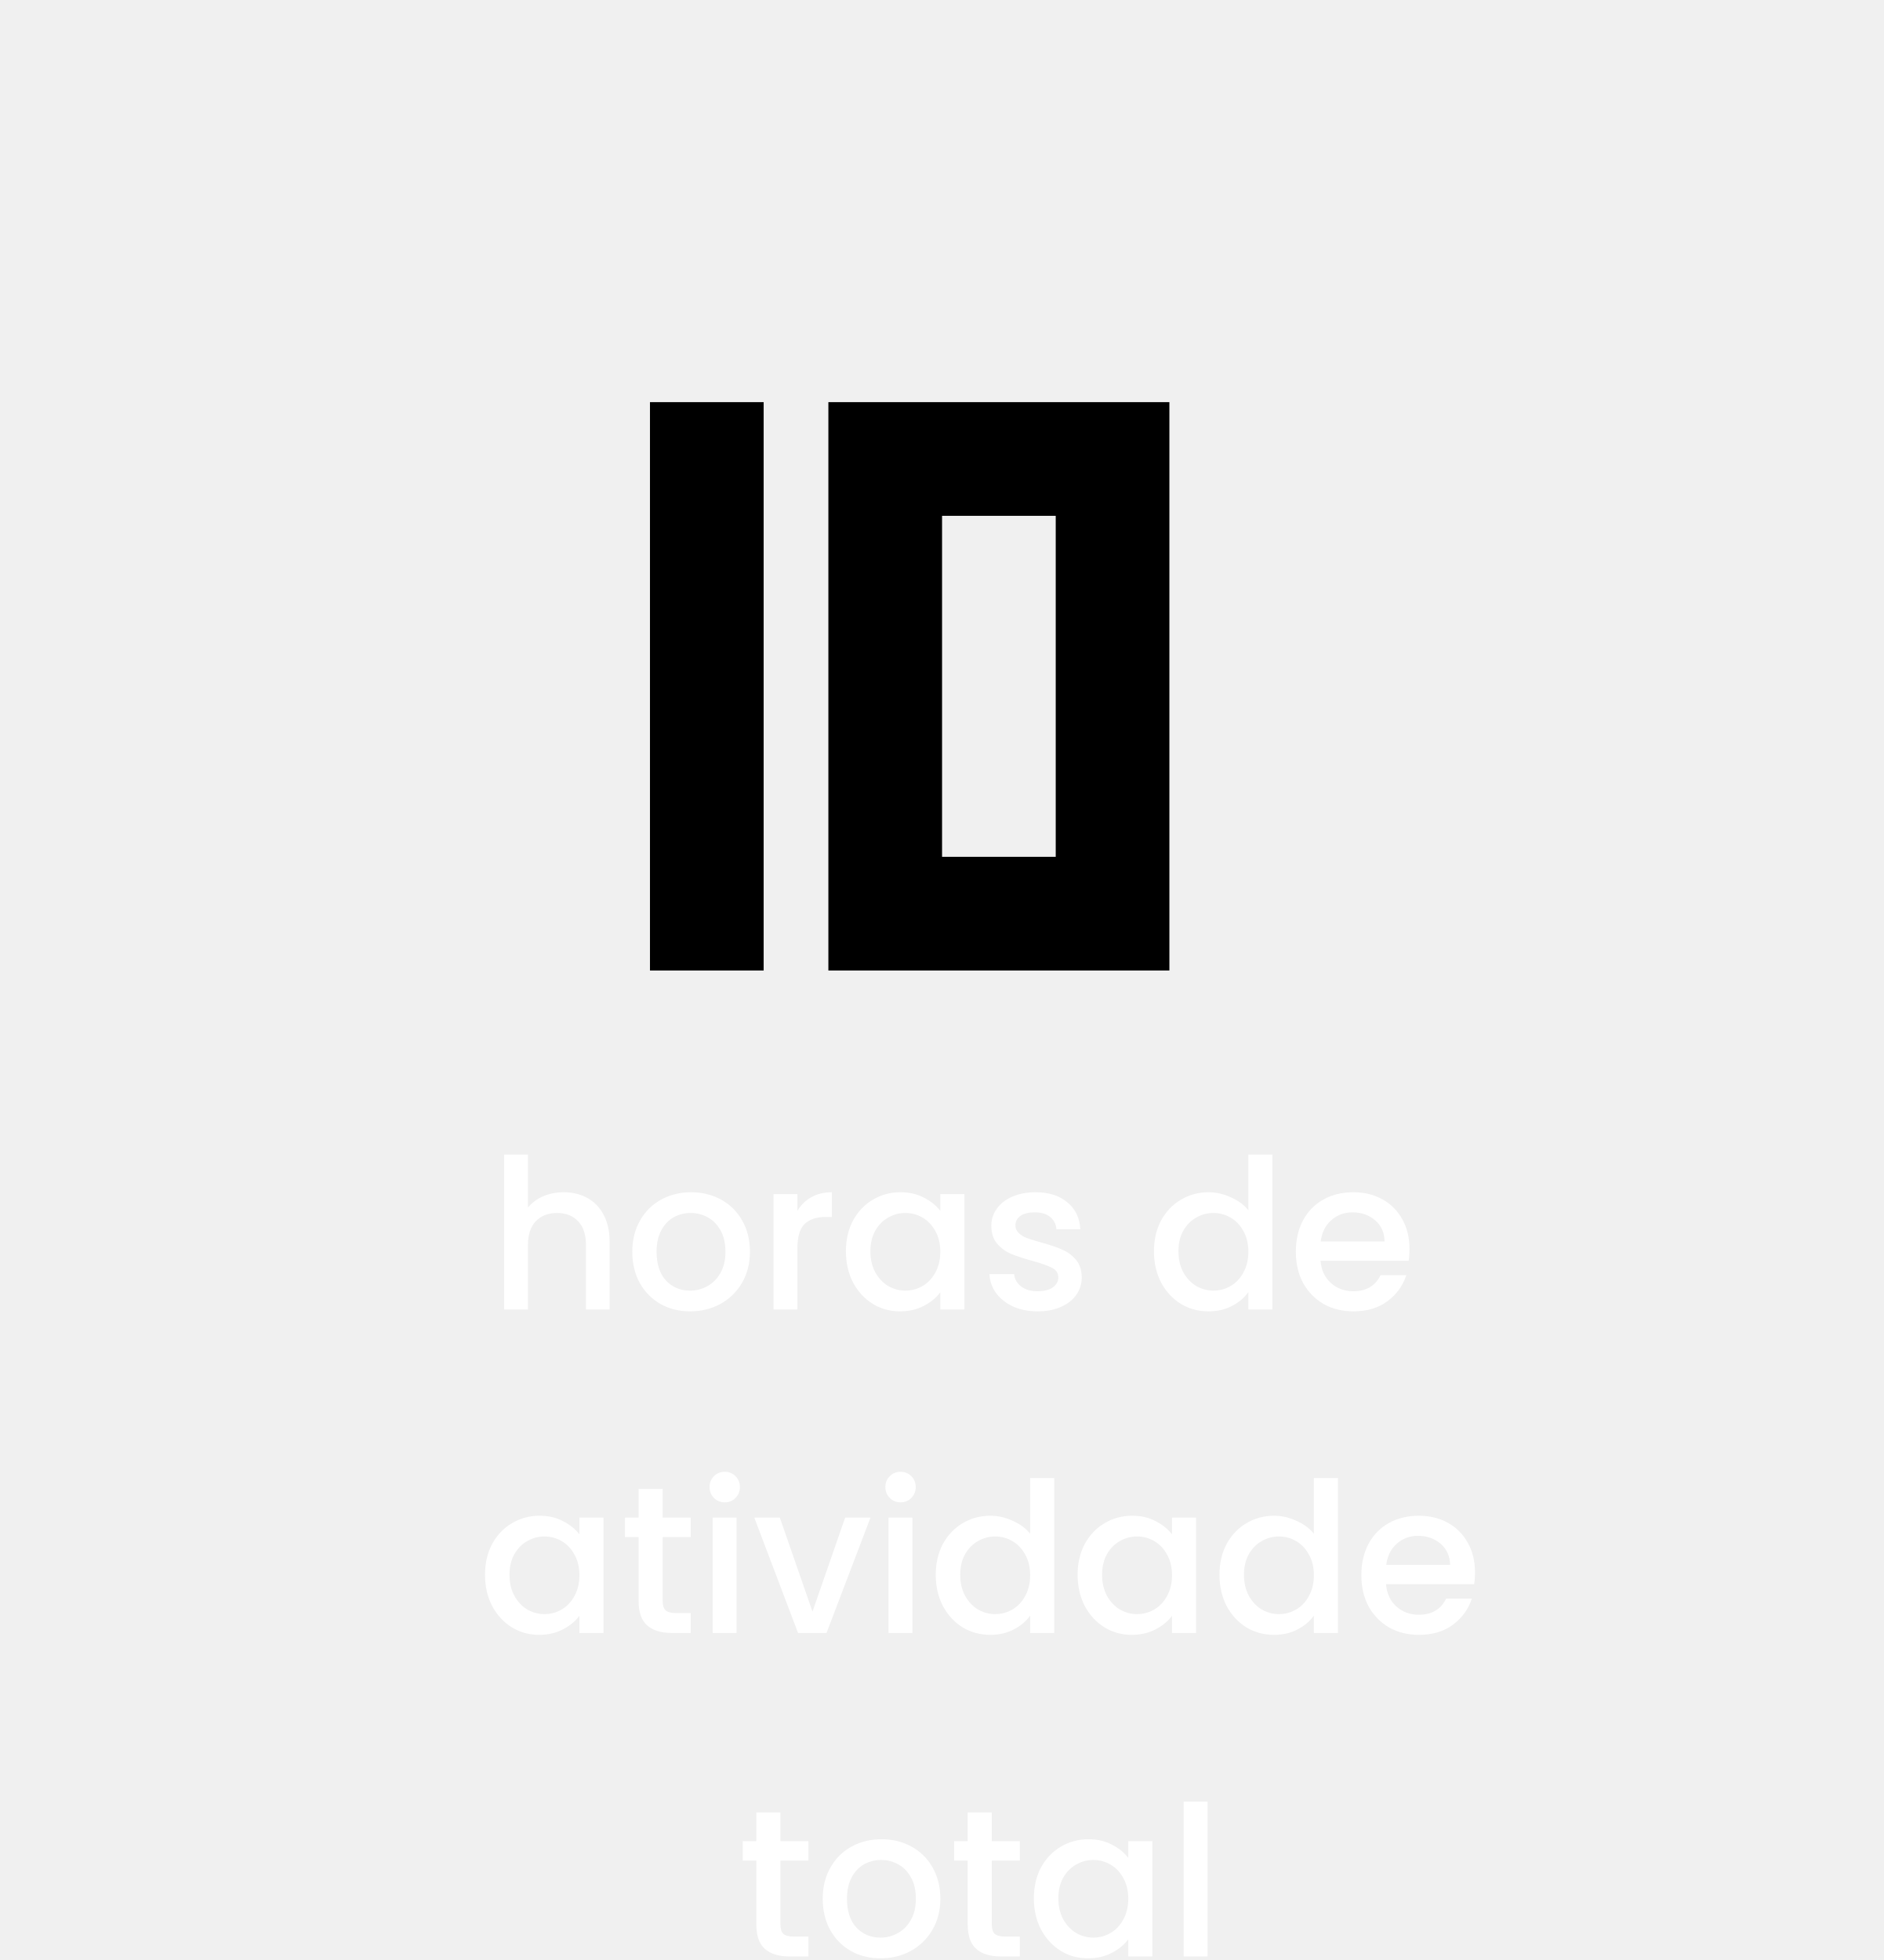
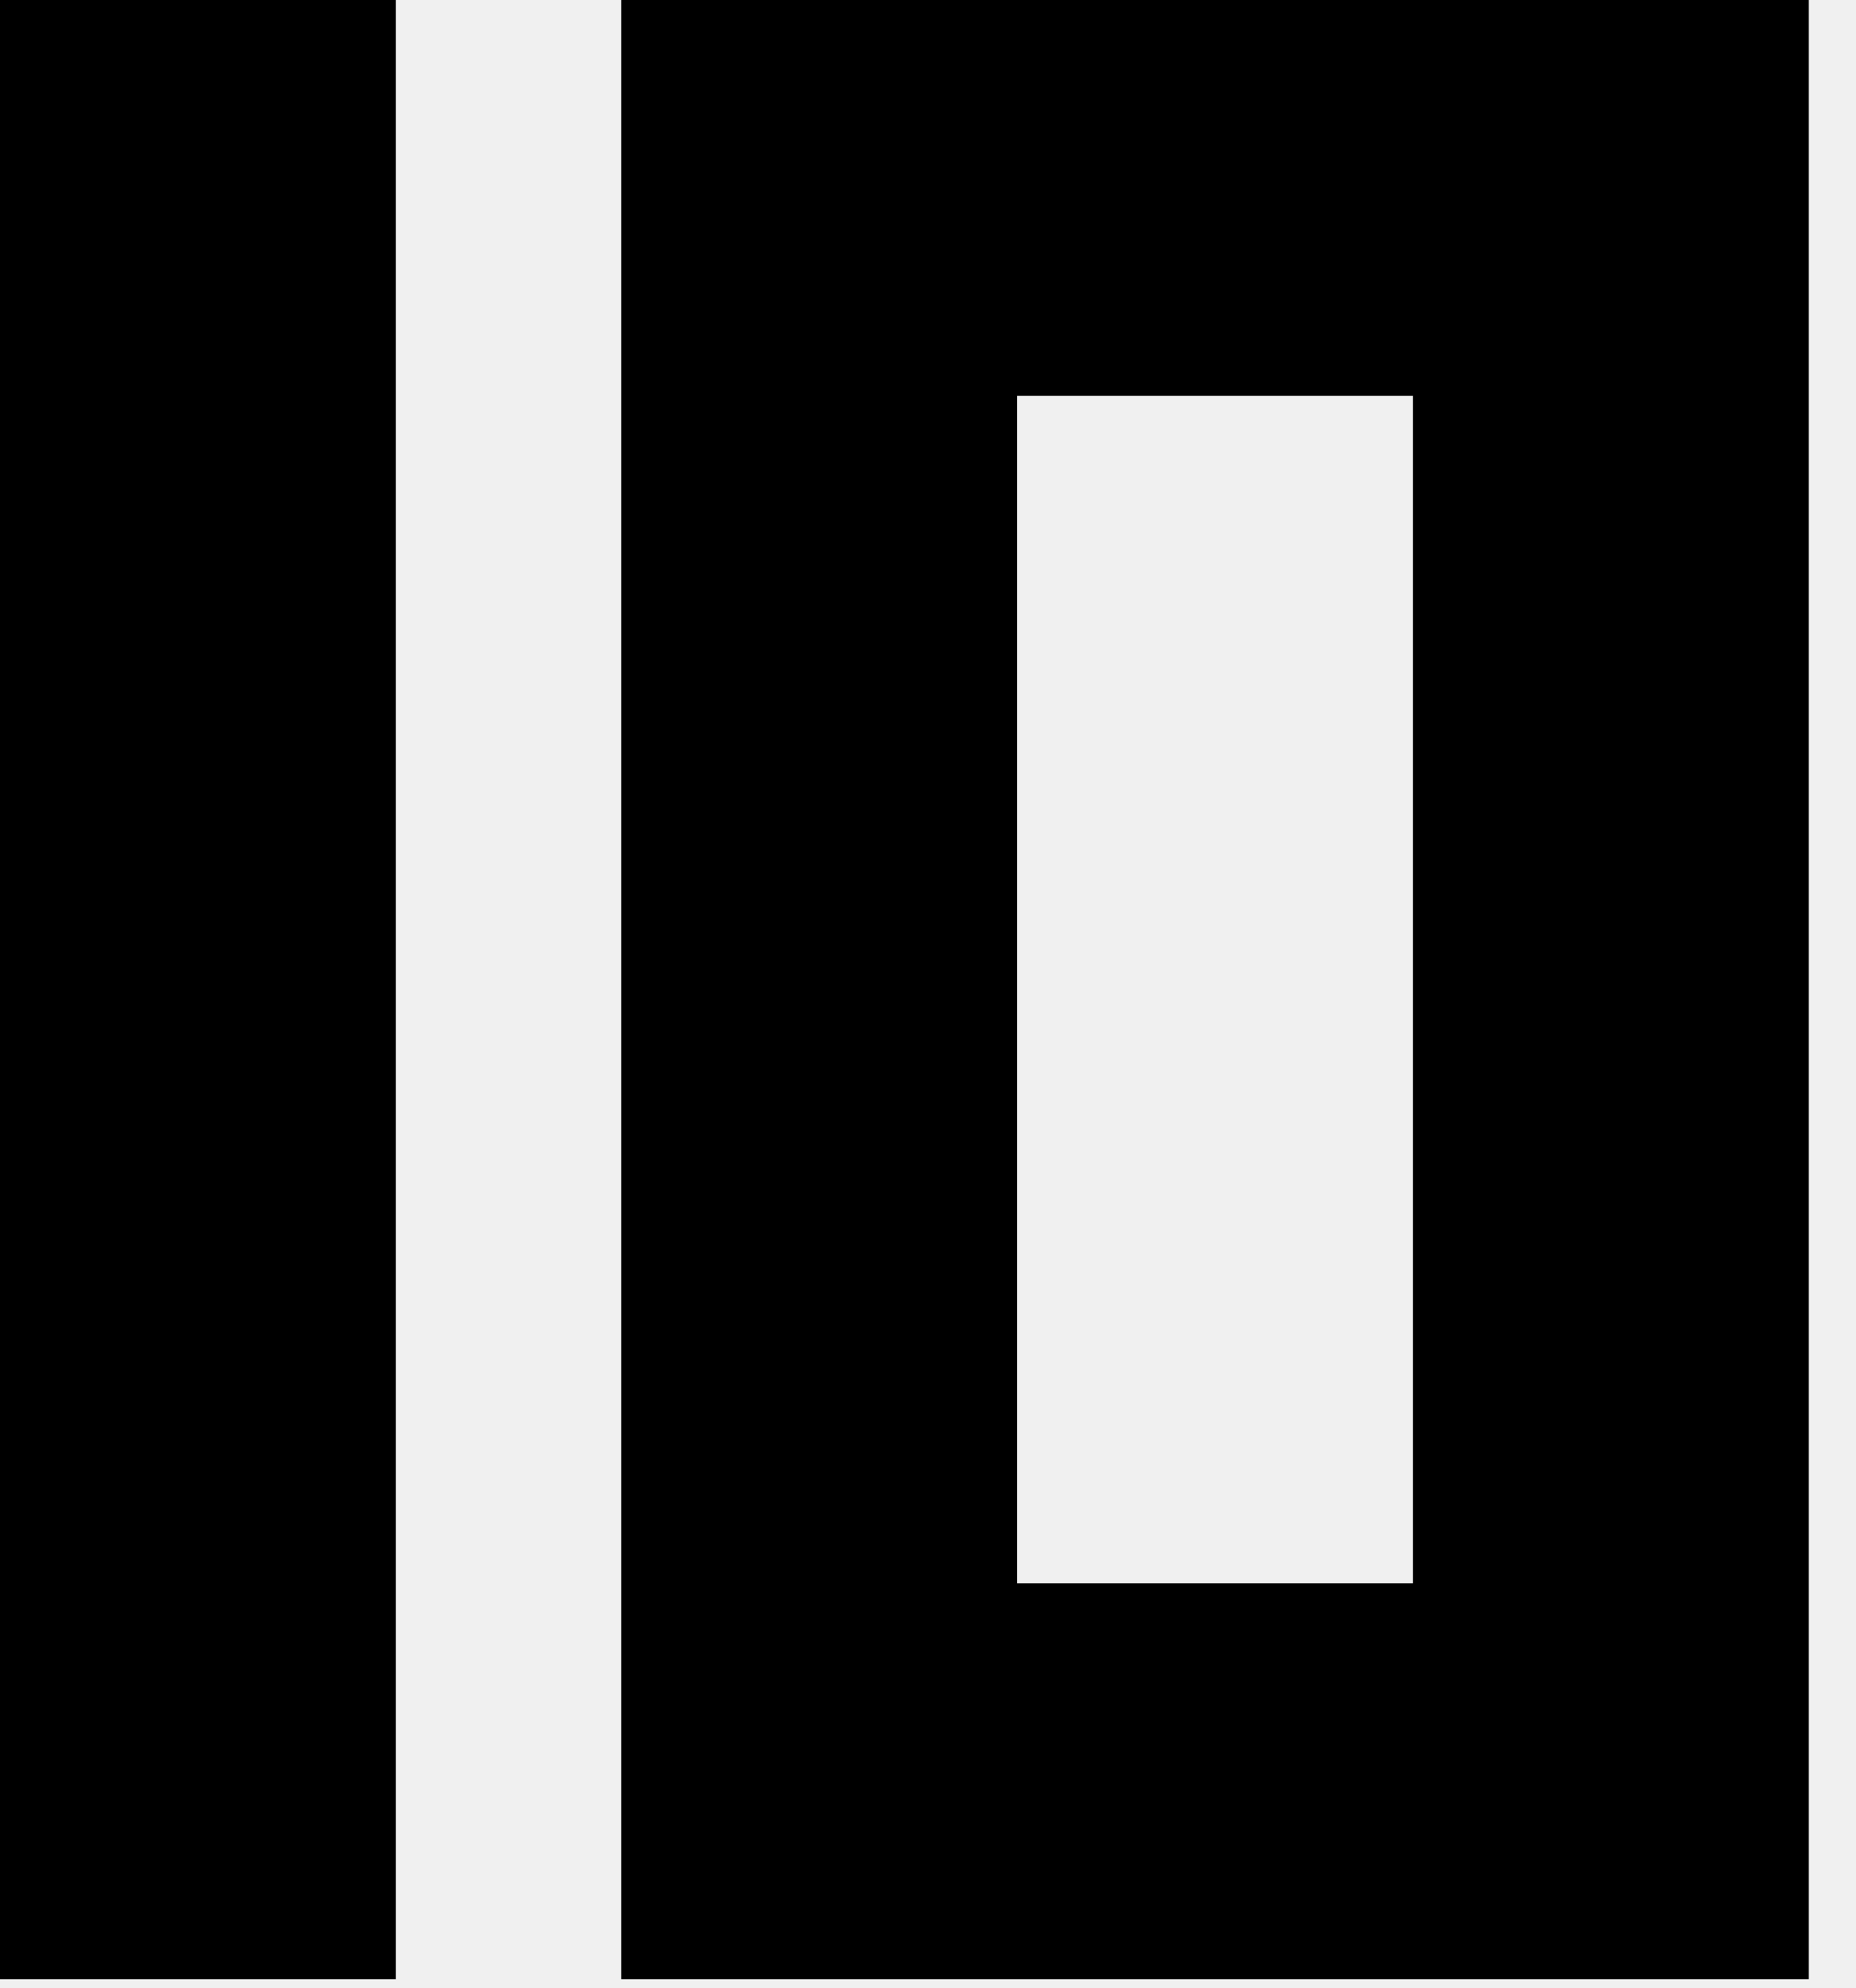
- <svg xmlns="http://www.w3.org/2000/svg" width="99" height="103" viewBox="0 0 99 103" fill="none">
-   <path d="M29.625 62.654C30.087 62.654 30.498 62.753 30.857 62.951C31.224 63.149 31.51 63.442 31.715 63.831C31.928 64.22 32.034 64.689 32.034 65.239V68.814H30.791V65.426C30.791 64.883 30.655 64.469 30.384 64.183C30.113 63.89 29.742 63.743 29.273 63.743C28.804 63.743 28.43 63.89 28.151 64.183C27.88 64.469 27.744 64.883 27.744 65.426V68.814H26.49V60.674H27.744V63.457C27.957 63.2 28.224 63.002 28.547 62.863C28.877 62.724 29.236 62.654 29.625 62.654ZM36.263 68.913C35.691 68.913 35.174 68.785 34.712 68.528C34.25 68.264 33.887 67.897 33.623 67.428C33.359 66.951 33.227 66.401 33.227 65.778C33.227 65.162 33.362 64.616 33.634 64.139C33.905 63.662 34.275 63.296 34.745 63.039C35.214 62.782 35.738 62.654 36.318 62.654C36.897 62.654 37.421 62.782 37.891 63.039C38.36 63.296 38.73 63.662 39.002 64.139C39.273 64.616 39.409 65.162 39.409 65.778C39.409 66.394 39.269 66.94 38.991 67.417C38.712 67.894 38.331 68.264 37.847 68.528C37.37 68.785 36.842 68.913 36.263 68.913ZM36.263 67.824C36.585 67.824 36.886 67.747 37.165 67.593C37.451 67.439 37.682 67.208 37.858 66.9C38.034 66.592 38.122 66.218 38.122 65.778C38.122 65.338 38.037 64.968 37.869 64.667C37.7 64.359 37.476 64.128 37.198 63.974C36.919 63.82 36.618 63.743 36.296 63.743C35.973 63.743 35.672 63.82 35.394 63.974C35.122 64.128 34.906 64.359 34.745 64.667C34.583 64.968 34.503 65.338 34.503 65.778C34.503 66.431 34.668 66.937 34.998 67.296C35.335 67.648 35.757 67.824 36.263 67.824ZM41.902 63.633C42.086 63.325 42.328 63.087 42.628 62.918C42.936 62.742 43.299 62.654 43.717 62.654V63.952H43.398C42.907 63.952 42.533 64.077 42.276 64.326C42.027 64.575 41.902 65.008 41.902 65.624V68.814H40.648V62.753H41.902V63.633ZM44.452 65.756C44.452 65.147 44.577 64.608 44.826 64.139C45.083 63.67 45.427 63.307 45.86 63.05C46.3 62.786 46.784 62.654 47.312 62.654C47.789 62.654 48.203 62.749 48.555 62.94C48.914 63.123 49.2 63.354 49.413 63.633V62.753H50.678V68.814H49.413V67.912C49.2 68.198 48.911 68.436 48.544 68.627C48.177 68.818 47.759 68.913 47.29 68.913C46.769 68.913 46.293 68.781 45.86 68.517C45.427 68.246 45.083 67.872 44.826 67.395C44.577 66.911 44.452 66.365 44.452 65.756ZM49.413 65.778C49.413 65.36 49.325 64.997 49.149 64.689C48.98 64.381 48.757 64.146 48.478 63.985C48.199 63.824 47.899 63.743 47.576 63.743C47.253 63.743 46.953 63.824 46.674 63.985C46.395 64.139 46.168 64.37 45.992 64.678C45.823 64.979 45.739 65.338 45.739 65.756C45.739 66.174 45.823 66.541 45.992 66.856C46.168 67.171 46.395 67.413 46.674 67.582C46.96 67.743 47.261 67.824 47.576 67.824C47.899 67.824 48.199 67.743 48.478 67.582C48.757 67.421 48.98 67.186 49.149 66.878C49.325 66.563 49.413 66.196 49.413 65.778ZM54.525 68.913C54.048 68.913 53.619 68.829 53.238 68.66C52.864 68.484 52.567 68.249 52.347 67.956C52.127 67.655 52.01 67.322 51.995 66.955H53.293C53.315 67.212 53.436 67.428 53.656 67.604C53.883 67.773 54.166 67.857 54.503 67.857C54.855 67.857 55.126 67.791 55.317 67.659C55.515 67.52 55.614 67.344 55.614 67.131C55.614 66.904 55.504 66.735 55.284 66.625C55.071 66.515 54.73 66.394 54.261 66.262C53.806 66.137 53.436 66.016 53.15 65.899C52.864 65.782 52.615 65.602 52.402 65.36C52.197 65.118 52.094 64.799 52.094 64.403C52.094 64.08 52.189 63.787 52.38 63.523C52.571 63.252 52.842 63.039 53.194 62.885C53.553 62.731 53.964 62.654 54.426 62.654C55.115 62.654 55.669 62.83 56.087 63.182C56.512 63.527 56.74 64 56.769 64.601H55.515C55.493 64.33 55.383 64.113 55.185 63.952C54.987 63.791 54.719 63.71 54.382 63.71C54.052 63.71 53.799 63.772 53.623 63.897C53.447 64.022 53.359 64.187 53.359 64.392C53.359 64.553 53.418 64.689 53.535 64.799C53.652 64.909 53.795 64.997 53.964 65.063C54.133 65.122 54.382 65.199 54.712 65.294C55.152 65.411 55.511 65.532 55.79 65.657C56.076 65.774 56.322 65.95 56.527 66.185C56.732 66.42 56.839 66.731 56.846 67.12C56.846 67.465 56.751 67.773 56.56 68.044C56.369 68.315 56.098 68.528 55.746 68.682C55.401 68.836 54.994 68.913 54.525 68.913ZM60.64 65.756C60.64 65.147 60.765 64.608 61.014 64.139C61.271 63.67 61.616 63.307 62.048 63.05C62.488 62.786 62.976 62.654 63.511 62.654C63.907 62.654 64.296 62.742 64.677 62.918C65.066 63.087 65.374 63.314 65.601 63.6V60.674H66.866V68.814H65.601V67.901C65.396 68.194 65.11 68.436 64.743 68.627C64.384 68.818 63.97 68.913 63.5 68.913C62.972 68.913 62.488 68.781 62.048 68.517C61.616 68.246 61.271 67.872 61.014 67.395C60.765 66.911 60.64 66.365 60.64 65.756ZM65.601 65.778C65.601 65.36 65.513 64.997 65.337 64.689C65.169 64.381 64.945 64.146 64.666 63.985C64.388 63.824 64.087 63.743 63.764 63.743C63.442 63.743 63.141 63.824 62.862 63.985C62.584 64.139 62.356 64.37 62.18 64.678C62.012 64.979 61.927 65.338 61.927 65.756C61.927 66.174 62.012 66.541 62.18 66.856C62.356 67.171 62.584 67.413 62.862 67.582C63.148 67.743 63.449 67.824 63.764 67.824C64.087 67.824 64.388 67.743 64.666 67.582C64.945 67.421 65.169 67.186 65.337 66.878C65.513 66.563 65.601 66.196 65.601 65.778ZM74.069 65.635C74.069 65.862 74.054 66.068 74.025 66.251H69.394C69.43 66.735 69.61 67.124 69.933 67.417C70.255 67.71 70.651 67.857 71.121 67.857C71.795 67.857 72.272 67.575 72.55 67.01H73.903C73.72 67.567 73.386 68.026 72.903 68.385C72.426 68.737 71.832 68.913 71.121 68.913C70.541 68.913 70.02 68.785 69.558 68.528C69.104 68.264 68.745 67.897 68.481 67.428C68.224 66.951 68.096 66.401 68.096 65.778C68.096 65.155 68.22 64.608 68.469 64.139C68.726 63.662 69.082 63.296 69.537 63.039C69.999 62.782 70.526 62.654 71.121 62.654C71.692 62.654 72.202 62.779 72.65 63.028C73.097 63.277 73.445 63.629 73.695 64.084C73.944 64.531 74.069 65.048 74.069 65.635ZM72.76 65.239C72.752 64.777 72.587 64.407 72.264 64.128C71.942 63.849 71.542 63.71 71.066 63.71C70.633 63.71 70.263 63.849 69.954 64.128C69.647 64.399 69.463 64.77 69.404 65.239H72.76ZM25.487 82.756C25.487 82.147 25.611 81.608 25.861 81.139C26.117 80.67 26.462 80.307 26.895 80.05C27.335 79.786 27.819 79.654 28.347 79.654C28.823 79.654 29.238 79.749 29.59 79.94C29.949 80.123 30.235 80.354 30.448 80.633V79.753H31.713V85.814H30.448V84.912C30.235 85.198 29.945 85.436 29.579 85.627C29.212 85.818 28.794 85.913 28.325 85.913C27.804 85.913 27.327 85.781 26.895 85.517C26.462 85.246 26.117 84.872 25.861 84.395C25.611 83.911 25.487 83.365 25.487 82.756ZM30.448 82.778C30.448 82.36 30.36 81.997 30.184 81.689C30.015 81.381 29.791 81.146 29.513 80.985C29.234 80.824 28.933 80.743 28.611 80.743C28.288 80.743 27.987 80.824 27.709 80.985C27.43 81.139 27.203 81.37 27.027 81.678C26.858 81.979 26.774 82.338 26.774 82.756C26.774 83.174 26.858 83.541 27.027 83.856C27.203 84.171 27.43 84.413 27.709 84.582C27.995 84.743 28.295 84.824 28.611 84.824C28.933 84.824 29.234 84.743 29.513 84.582C29.791 84.421 30.015 84.186 30.184 83.878C30.36 83.563 30.448 83.196 30.448 82.778ZM34.823 80.776V84.131C34.823 84.358 34.874 84.523 34.977 84.626C35.087 84.721 35.27 84.769 35.527 84.769H36.297V85.814H35.307C34.742 85.814 34.309 85.682 34.009 85.418C33.708 85.154 33.558 84.725 33.558 84.131V80.776H32.843V79.753H33.558V78.246H34.823V79.753H36.297V80.776H34.823ZM38.09 78.95C37.863 78.95 37.672 78.873 37.518 78.719C37.364 78.565 37.287 78.374 37.287 78.147C37.287 77.92 37.364 77.729 37.518 77.575C37.672 77.421 37.863 77.344 38.09 77.344C38.31 77.344 38.497 77.421 38.651 77.575C38.805 77.729 38.882 77.92 38.882 78.147C38.882 78.374 38.805 78.565 38.651 78.719C38.497 78.873 38.31 78.95 38.09 78.95ZM38.706 79.753V85.814H37.452V79.753H38.706ZM42.696 84.692L44.412 79.753H45.743L43.433 85.814H41.937L39.638 79.753H40.98L42.696 84.692ZM47.329 78.95C47.101 78.95 46.911 78.873 46.757 78.719C46.603 78.565 46.526 78.374 46.526 78.147C46.526 77.92 46.603 77.729 46.757 77.575C46.911 77.421 47.101 77.344 47.329 77.344C47.549 77.344 47.736 77.421 47.89 77.575C48.044 77.729 48.121 77.92 48.121 78.147C48.121 78.374 48.044 78.565 47.89 78.719C47.736 78.873 47.549 78.95 47.329 78.95ZM47.945 79.753V85.814H46.691V79.753H47.945ZM49.173 82.756C49.173 82.147 49.298 81.608 49.547 81.139C49.804 80.67 50.148 80.307 50.581 80.05C51.021 79.786 51.509 79.654 52.044 79.654C52.44 79.654 52.829 79.742 53.21 79.918C53.599 80.087 53.907 80.314 54.134 80.6V77.674H55.399V85.814H54.134V84.901C53.929 85.194 53.643 85.436 53.276 85.627C52.917 85.818 52.502 85.913 52.033 85.913C51.505 85.913 51.021 85.781 50.581 85.517C50.148 85.246 49.804 84.872 49.547 84.395C49.298 83.911 49.173 83.365 49.173 82.756ZM54.134 82.778C54.134 82.36 54.046 81.997 53.87 81.689C53.701 81.381 53.478 81.146 53.199 80.985C52.92 80.824 52.62 80.743 52.297 80.743C51.974 80.743 51.674 80.824 51.395 80.985C51.116 81.139 50.889 81.37 50.713 81.678C50.544 81.979 50.46 82.338 50.46 82.756C50.46 83.174 50.544 83.541 50.713 83.856C50.889 84.171 51.116 84.413 51.395 84.582C51.681 84.743 51.982 84.824 52.297 84.824C52.62 84.824 52.92 84.743 53.199 84.582C53.478 84.421 53.701 84.186 53.87 83.878C54.046 83.563 54.134 83.196 54.134 82.778ZM56.628 82.756C56.628 82.147 56.753 81.608 57.002 81.139C57.259 80.67 57.603 80.307 58.036 80.05C58.476 79.786 58.96 79.654 59.488 79.654C59.965 79.654 60.379 79.749 60.731 79.94C61.09 80.123 61.377 80.354 61.589 80.633V79.753H62.854V85.814H61.589V84.912C61.377 85.198 61.087 85.436 60.72 85.627C60.353 85.818 59.935 85.913 59.466 85.913C58.946 85.913 58.469 85.781 58.036 85.517C57.603 85.246 57.259 84.872 57.002 84.395C56.753 83.911 56.628 83.365 56.628 82.756ZM61.589 82.778C61.589 82.36 61.501 81.997 61.325 81.689C61.157 81.381 60.933 81.146 60.654 80.985C60.376 80.824 60.075 80.743 59.752 80.743C59.429 80.743 59.129 80.824 58.85 80.985C58.572 81.139 58.344 81.37 58.168 81.678C57.999 81.979 57.915 82.338 57.915 82.756C57.915 83.174 57.999 83.541 58.168 83.856C58.344 84.171 58.572 84.413 58.85 84.582C59.136 84.743 59.437 84.824 59.752 84.824C60.075 84.824 60.376 84.743 60.654 84.582C60.933 84.421 61.157 84.186 61.325 83.878C61.501 83.563 61.589 83.196 61.589 82.778ZM64.083 82.756C64.083 82.147 64.208 81.608 64.457 81.139C64.714 80.67 65.059 80.307 65.491 80.05C65.931 79.786 66.419 79.654 66.954 79.654C67.35 79.654 67.739 79.742 68.12 79.918C68.509 80.087 68.817 80.314 69.044 80.6V77.674H70.309V85.814H69.044V84.901C68.839 85.194 68.553 85.436 68.186 85.627C67.827 85.818 67.413 85.913 66.943 85.913C66.415 85.913 65.931 85.781 65.491 85.517C65.059 85.246 64.714 84.872 64.457 84.395C64.208 83.911 64.083 83.365 64.083 82.756ZM69.044 82.778C69.044 82.36 68.956 81.997 68.78 81.689C68.612 81.381 68.388 81.146 68.109 80.985C67.831 80.824 67.53 80.743 67.207 80.743C66.885 80.743 66.584 80.824 66.305 80.985C66.027 81.139 65.799 81.37 65.623 81.678C65.455 81.979 65.37 82.338 65.37 82.756C65.37 83.174 65.455 83.541 65.623 83.856C65.799 84.171 66.027 84.413 66.305 84.582C66.591 84.743 66.892 84.824 67.207 84.824C67.53 84.824 67.831 84.743 68.109 84.582C68.388 84.421 68.612 84.186 68.78 83.878C68.956 83.563 69.044 83.196 69.044 82.778ZM77.511 82.635C77.511 82.862 77.497 83.068 77.467 83.251H72.836C72.873 83.735 73.053 84.124 73.375 84.417C73.698 84.71 74.094 84.857 74.563 84.857C75.238 84.857 75.715 84.575 75.993 84.01H77.346C77.163 84.567 76.829 85.026 76.345 85.385C75.869 85.737 75.275 85.913 74.563 85.913C73.984 85.913 73.463 85.785 73.001 85.528C72.547 85.264 72.187 84.897 71.923 84.428C71.667 83.951 71.538 83.401 71.538 82.778C71.538 82.155 71.663 81.608 71.912 81.139C72.169 80.662 72.525 80.296 72.979 80.039C73.441 79.782 73.969 79.654 74.563 79.654C75.135 79.654 75.645 79.779 76.092 80.028C76.54 80.277 76.888 80.629 77.137 81.084C77.387 81.531 77.511 82.048 77.511 82.635ZM76.202 82.239C76.195 81.777 76.03 81.407 75.707 81.128C75.385 80.849 74.985 80.71 74.508 80.71C74.076 80.71 73.705 80.849 73.397 81.128C73.089 81.399 72.906 81.77 72.847 82.239H76.202ZM41.01 97.776V101.131C41.01 101.358 41.062 101.523 41.164 101.626C41.274 101.721 41.458 101.769 41.714 101.769H42.484V102.814H41.494C40.929 102.814 40.497 102.682 40.196 102.418C39.895 102.154 39.745 101.725 39.745 101.131V97.776H39.03V96.753H39.745V95.246H41.01V96.753H42.484V97.776H41.01ZM46.269 102.913C45.697 102.913 45.18 102.785 44.718 102.528C44.256 102.264 43.893 101.897 43.629 101.428C43.365 100.951 43.233 100.401 43.233 99.778C43.233 99.162 43.369 98.616 43.64 98.139C43.911 97.662 44.282 97.296 44.751 97.039C45.22 96.782 45.745 96.654 46.324 96.654C46.903 96.654 47.428 96.782 47.897 97.039C48.366 97.296 48.737 97.662 49.008 98.139C49.279 98.616 49.415 99.162 49.415 99.778C49.415 100.394 49.276 100.94 48.997 101.417C48.718 101.894 48.337 102.264 47.853 102.528C47.376 102.785 46.848 102.913 46.269 102.913ZM46.269 101.824C46.592 101.824 46.892 101.747 47.171 101.593C47.457 101.439 47.688 101.208 47.864 100.9C48.04 100.592 48.128 100.218 48.128 99.778C48.128 99.338 48.044 98.968 47.875 98.667C47.706 98.359 47.483 98.128 47.204 97.974C46.925 97.82 46.625 97.743 46.302 97.743C45.979 97.743 45.679 97.82 45.4 97.974C45.129 98.128 44.912 98.359 44.751 98.667C44.59 98.968 44.509 99.338 44.509 99.778C44.509 100.431 44.674 100.937 45.004 101.296C45.341 101.648 45.763 101.824 46.269 101.824ZM52.118 97.776V101.131C52.118 101.358 52.169 101.523 52.272 101.626C52.382 101.721 52.565 101.769 52.822 101.769H53.592V102.814H52.602C52.037 102.814 51.604 102.682 51.304 102.418C51.003 102.154 50.853 101.725 50.853 101.131V97.776H50.138V96.753H50.853V95.246H52.118V96.753H53.592V97.776H52.118ZM54.329 99.756C54.329 99.147 54.454 98.608 54.703 98.139C54.96 97.67 55.305 97.307 55.737 97.05C56.177 96.786 56.661 96.654 57.189 96.654C57.666 96.654 58.08 96.749 58.432 96.94C58.792 97.123 59.078 97.354 59.29 97.633V96.753H60.555V102.814H59.29V101.912C59.078 102.198 58.788 102.436 58.421 102.627C58.055 102.818 57.637 102.913 57.167 102.913C56.647 102.913 56.17 102.781 55.737 102.517C55.305 102.246 54.96 101.872 54.703 101.395C54.454 100.911 54.329 100.365 54.329 99.756ZM59.29 99.778C59.29 99.36 59.202 98.997 59.026 98.689C58.858 98.381 58.634 98.146 58.355 97.985C58.077 97.824 57.776 97.743 57.453 97.743C57.131 97.743 56.83 97.824 56.551 97.985C56.273 98.139 56.045 98.37 55.869 98.678C55.701 98.979 55.616 99.338 55.616 99.756C55.616 100.174 55.701 100.541 55.869 100.856C56.045 101.171 56.273 101.413 56.551 101.582C56.837 101.743 57.138 101.824 57.453 101.824C57.776 101.824 58.077 101.743 58.355 101.582C58.634 101.421 58.858 101.186 59.026 100.878C59.202 100.563 59.29 100.196 59.29 99.778ZM63.456 94.674V102.814H62.202V94.674H63.456Z" fill="white" />
-   <path d="M34.156 21.133H40.13V51H34.156V21.133ZM43.531 21.133H61.451V27.107H49.505V51H43.531V21.133ZM61.451 51H43.531V45.027H55.478V21.133H61.451V51Z" fill="black" />
+ <svg xmlns="http://www.w3.org/2000/svg" width="28" height="30" viewBox="0 0 28 30" fill="none">
+   <path d="M0 3.24249e-05H5.973V29.867H0V3.24249e-05ZM9.375 3.24249e-05H27.295V5.973H15.348V29.867H9.375V3.24249e-05ZM27.295 29.867H9.375V23.893H21.322V3.24249e-05H27.295V29.867Z" fill="black" />
</svg>
